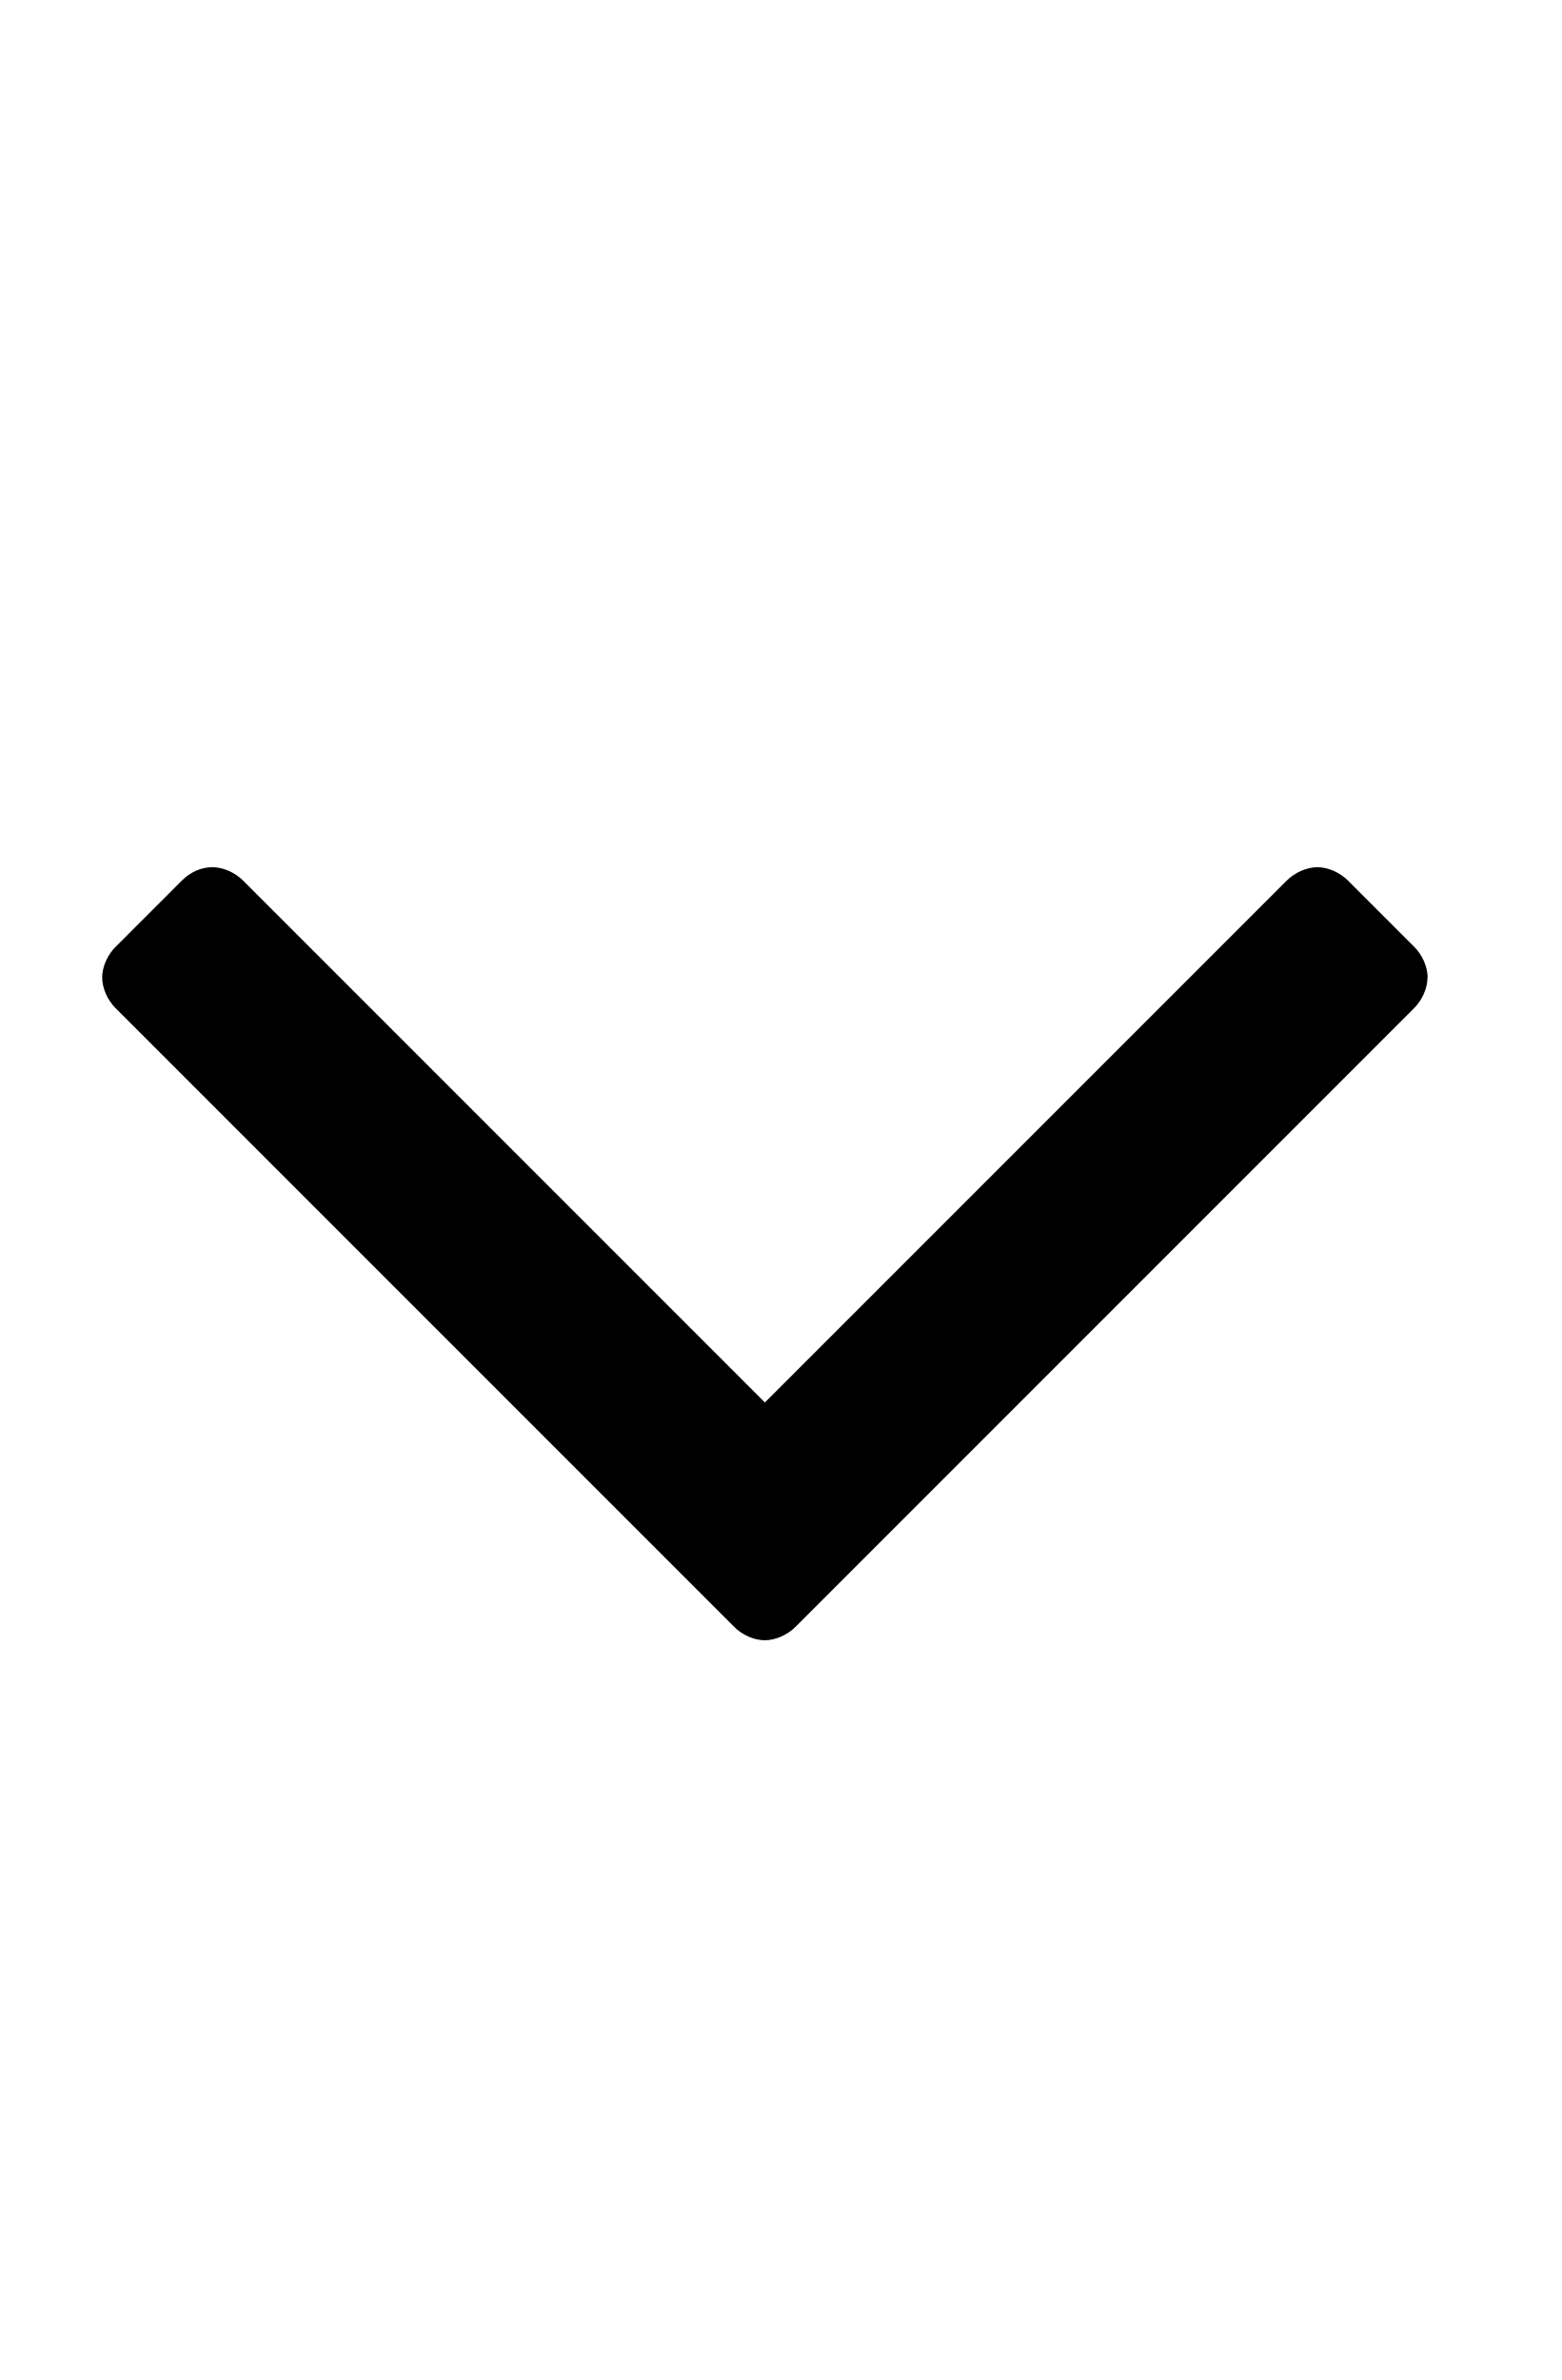
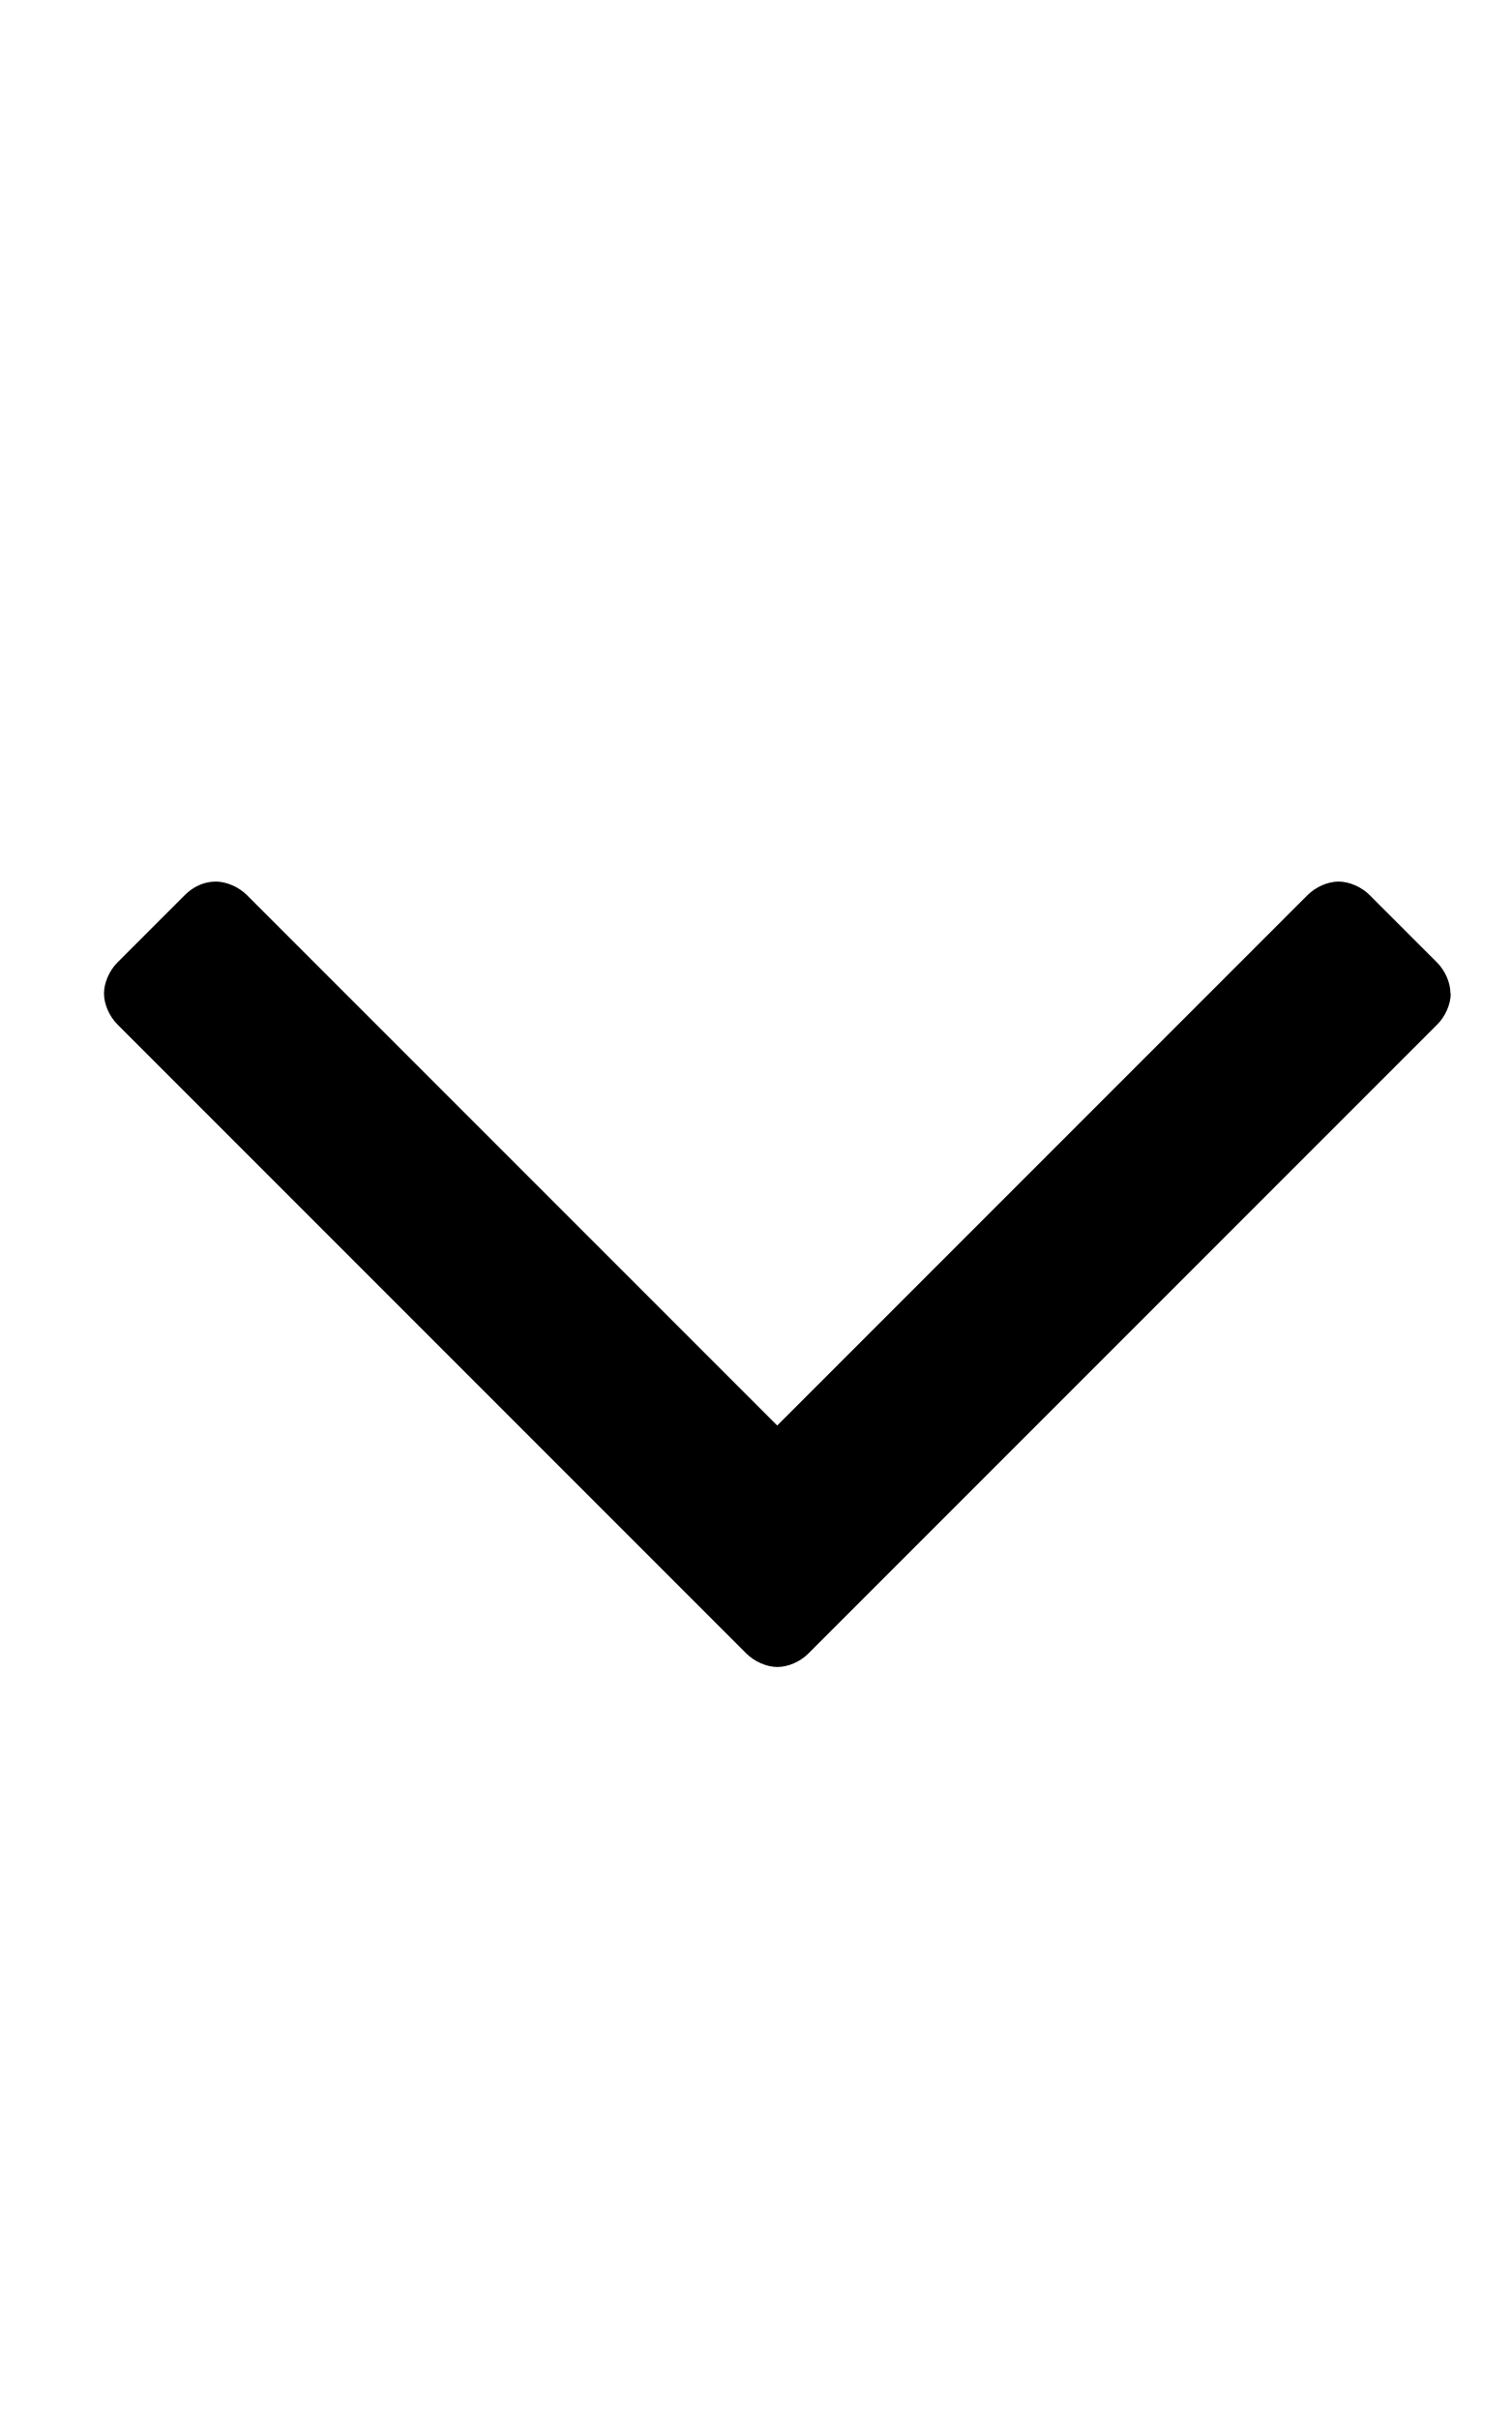
- <svg xmlns="http://www.w3.org/2000/svg" version="1.1" width="21" height="32" viewBox="0 0 21 32">
-   <path d="M19.196 13.143c0 0.143-0.071 0.304-0.179 0.411l-8.321 8.321c-0.107 0.107-0.268 0.179-0.411 0.179s-0.304-0.071-0.411-0.179l-8.321-8.321c-0.107-0.107-0.179-0.268-0.179-0.411s0.071-0.304 0.179-0.411l0.893-0.893c0.107-0.107 0.25-0.179 0.411-0.179 0.143 0 0.304 0.071 0.411 0.179l7.018 7.018 7.018-7.018c0.107-0.107 0.268-0.179 0.411-0.179s0.304 0.071 0.411 0.179l0.893 0.893c0.107 0.107 0.179 0.268 0.179 0.411z" />
+ <svg xmlns="http://www.w3.org/2000/svg" version="1.1" width="10" height="16" viewBox="0 0 10 16">
+   <path d="M9.598 6.571c0 0.071-0.036 0.152-0.089 0.205l-4.161 4.161c-0.054 0.054-0.134 0.089-0.205 0.089s-0.152-0.036-0.205-0.089l-4.161-4.161c-0.054-0.054-0.089-0.134-0.089-0.205s0.036-0.152 0.089-0.205l0.446-0.446c0.054-0.054 0.125-0.089 0.205-0.089 0.071 0 0.152 0.036 0.205 0.089l3.509 3.509 3.509-3.509c0.054-0.054 0.134-0.089 0.205-0.089s0.152 0.036 0.205 0.089l0.446 0.446c0.054 0.054 0.089 0.134 0.089 0.205z" />
</svg>
